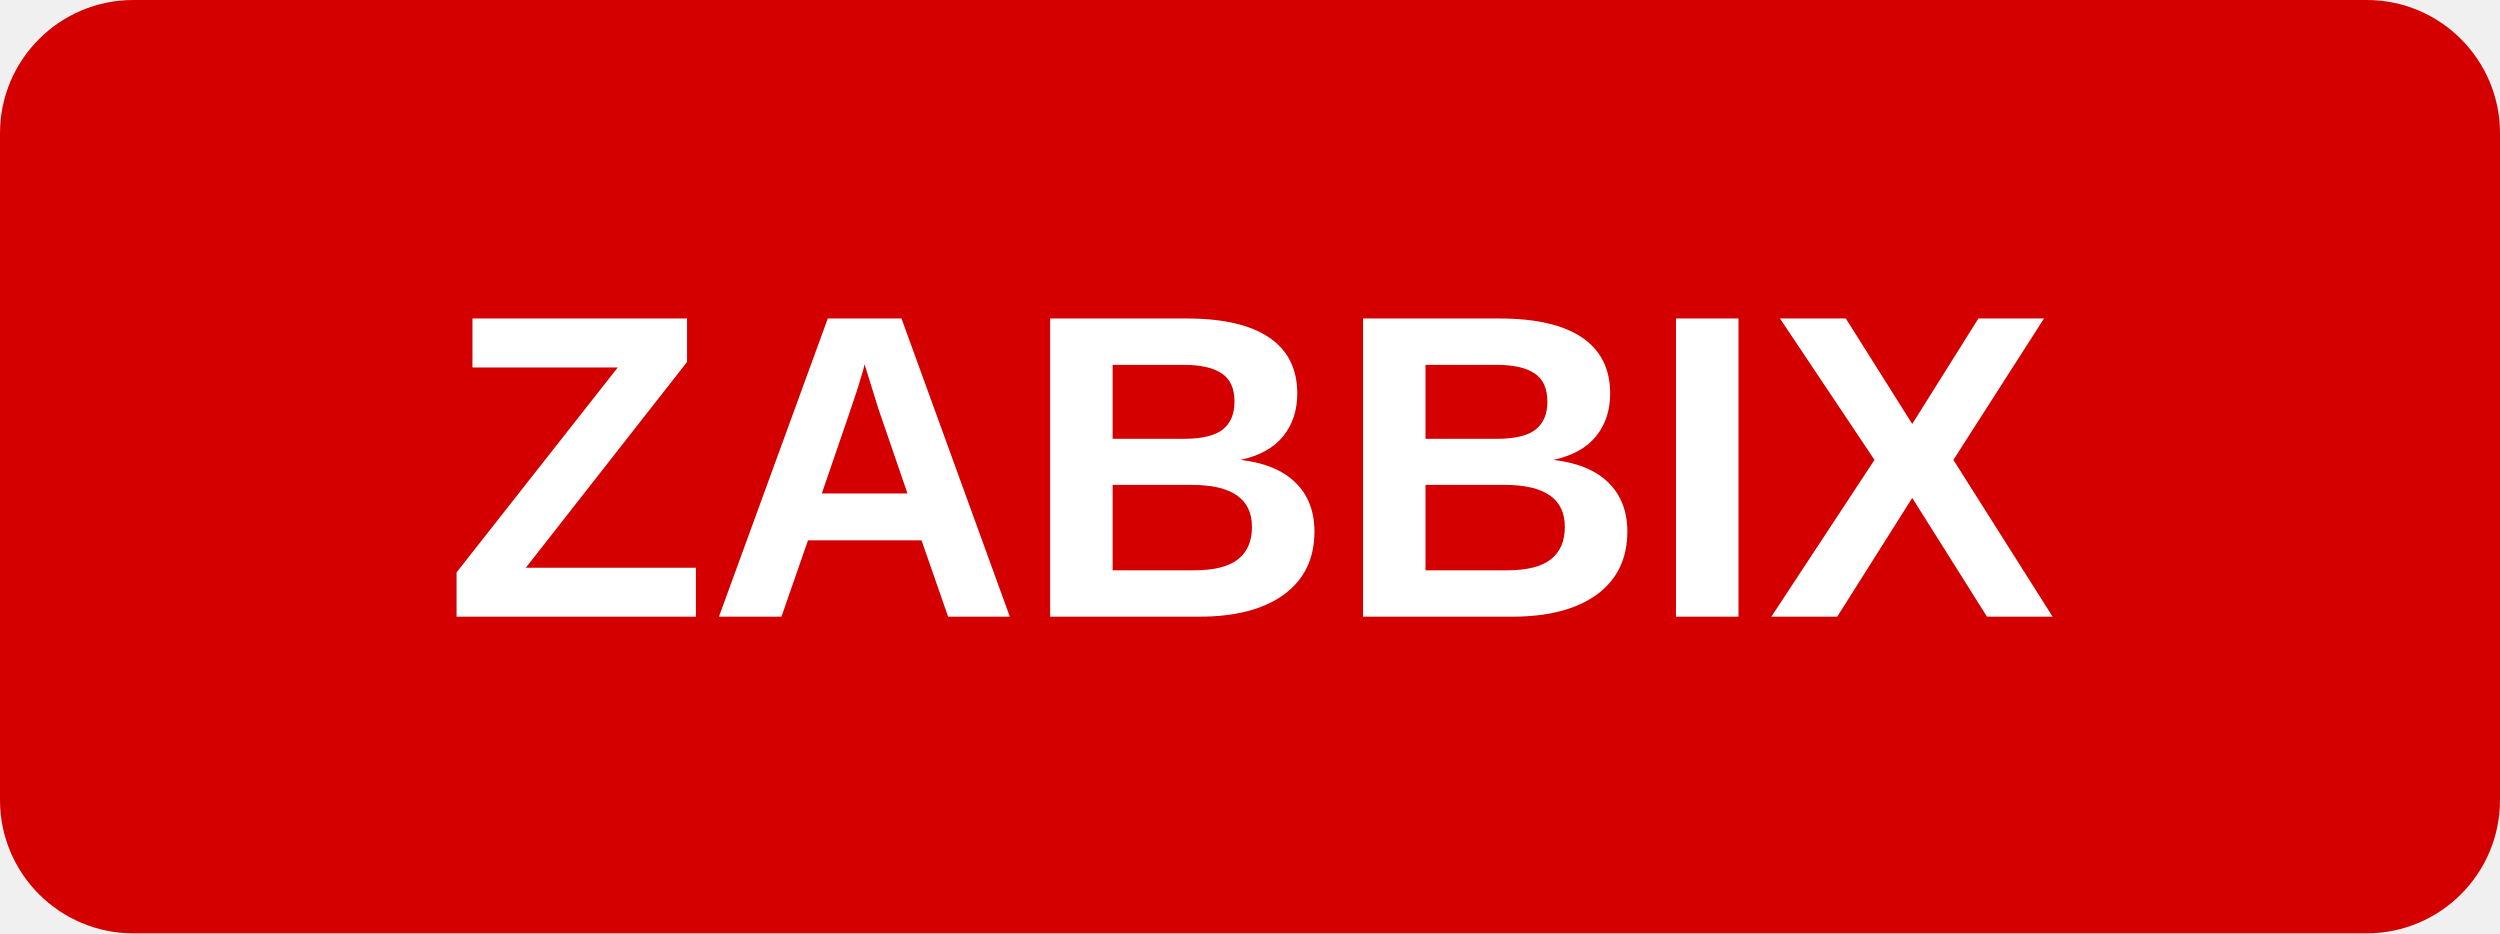
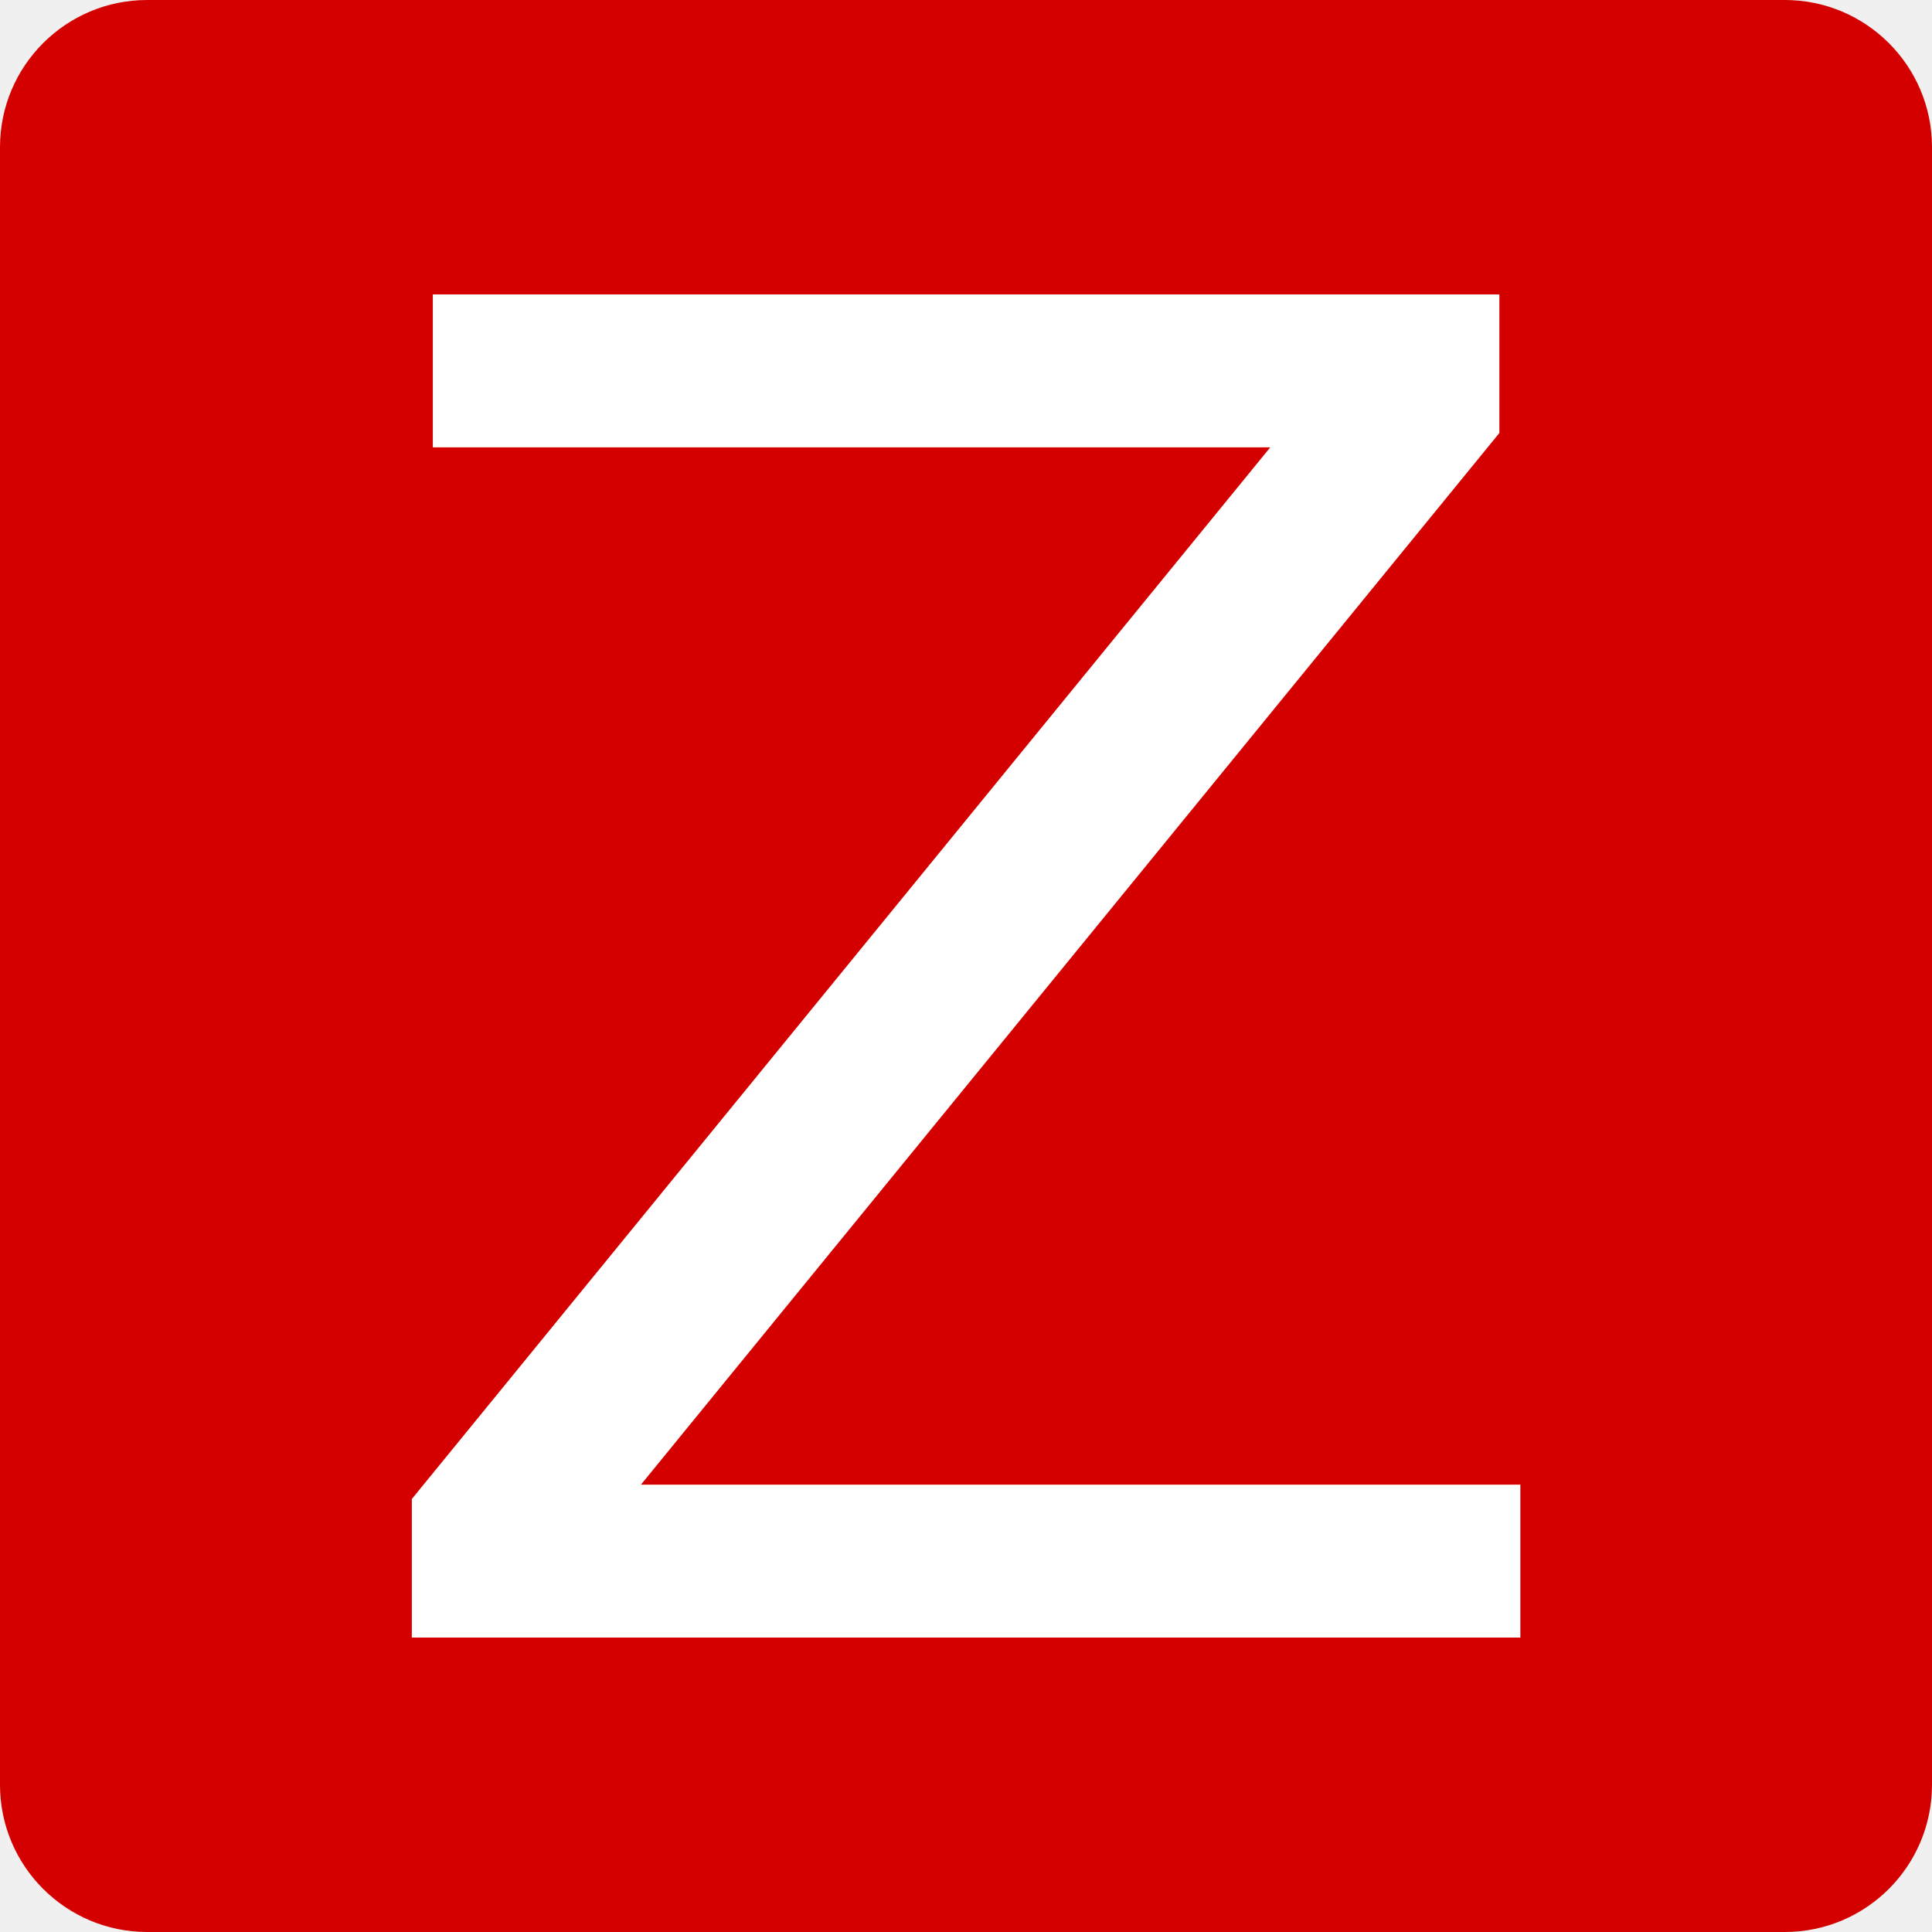
- <svg xmlns="http://www.w3.org/2000/svg" viewBox="0 0 150 56">
-   <rect width="150" height="56" rx="8" fill="#d40000" />
-   <text x="75.0" y="37" text-anchor="middle" font-family="Arial, Helvetica, sans-serif" font-weight="700" font-size="26" fill="#fff">ZABBIX</text>
+ <svg xmlns="http://www.w3.org/2000/svg" viewBox="-6.38 0 104.99 104.99" role="img" aria-label="Zabbix">
+   <rect x="-6.38" width="104.99" height="104.99" rx="8" fill="#d40000" />
+   <path d="m17.14 16h57.96v7.53l-46.65 57.15h47.79v8.31h-60.24v-7.53l46.65-57.15h-45.51z" fill="#fff" />
</svg>
